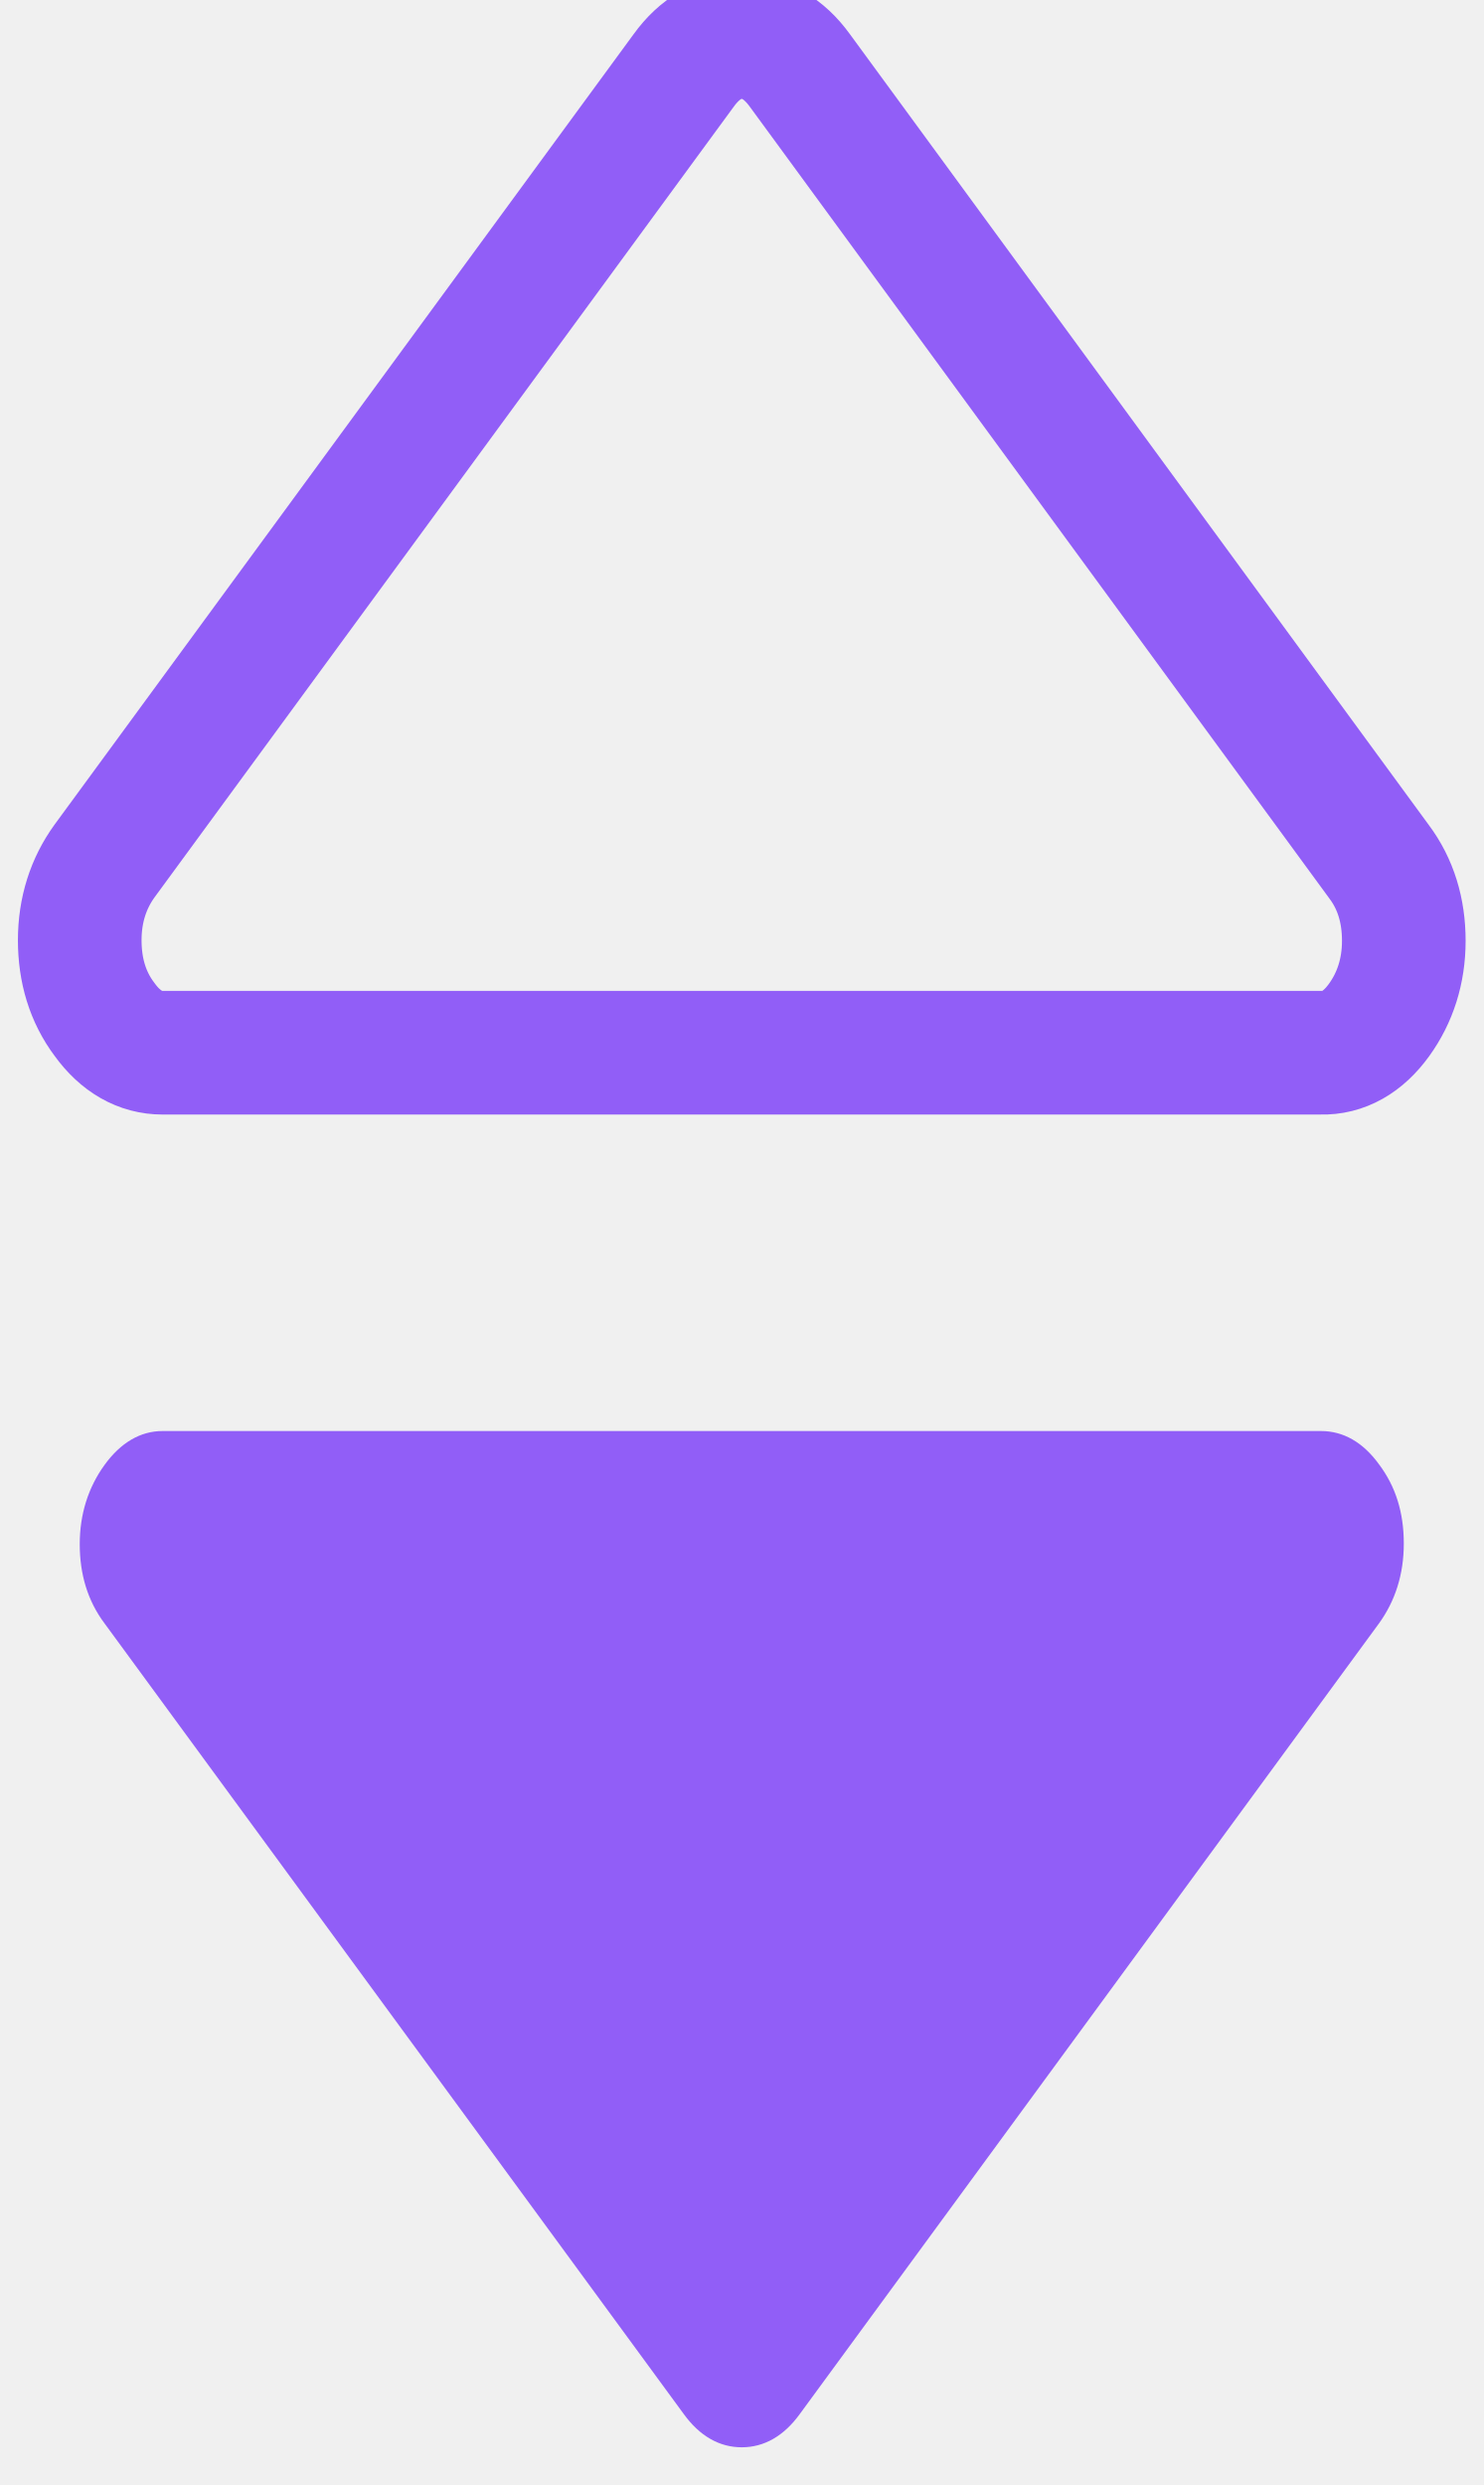
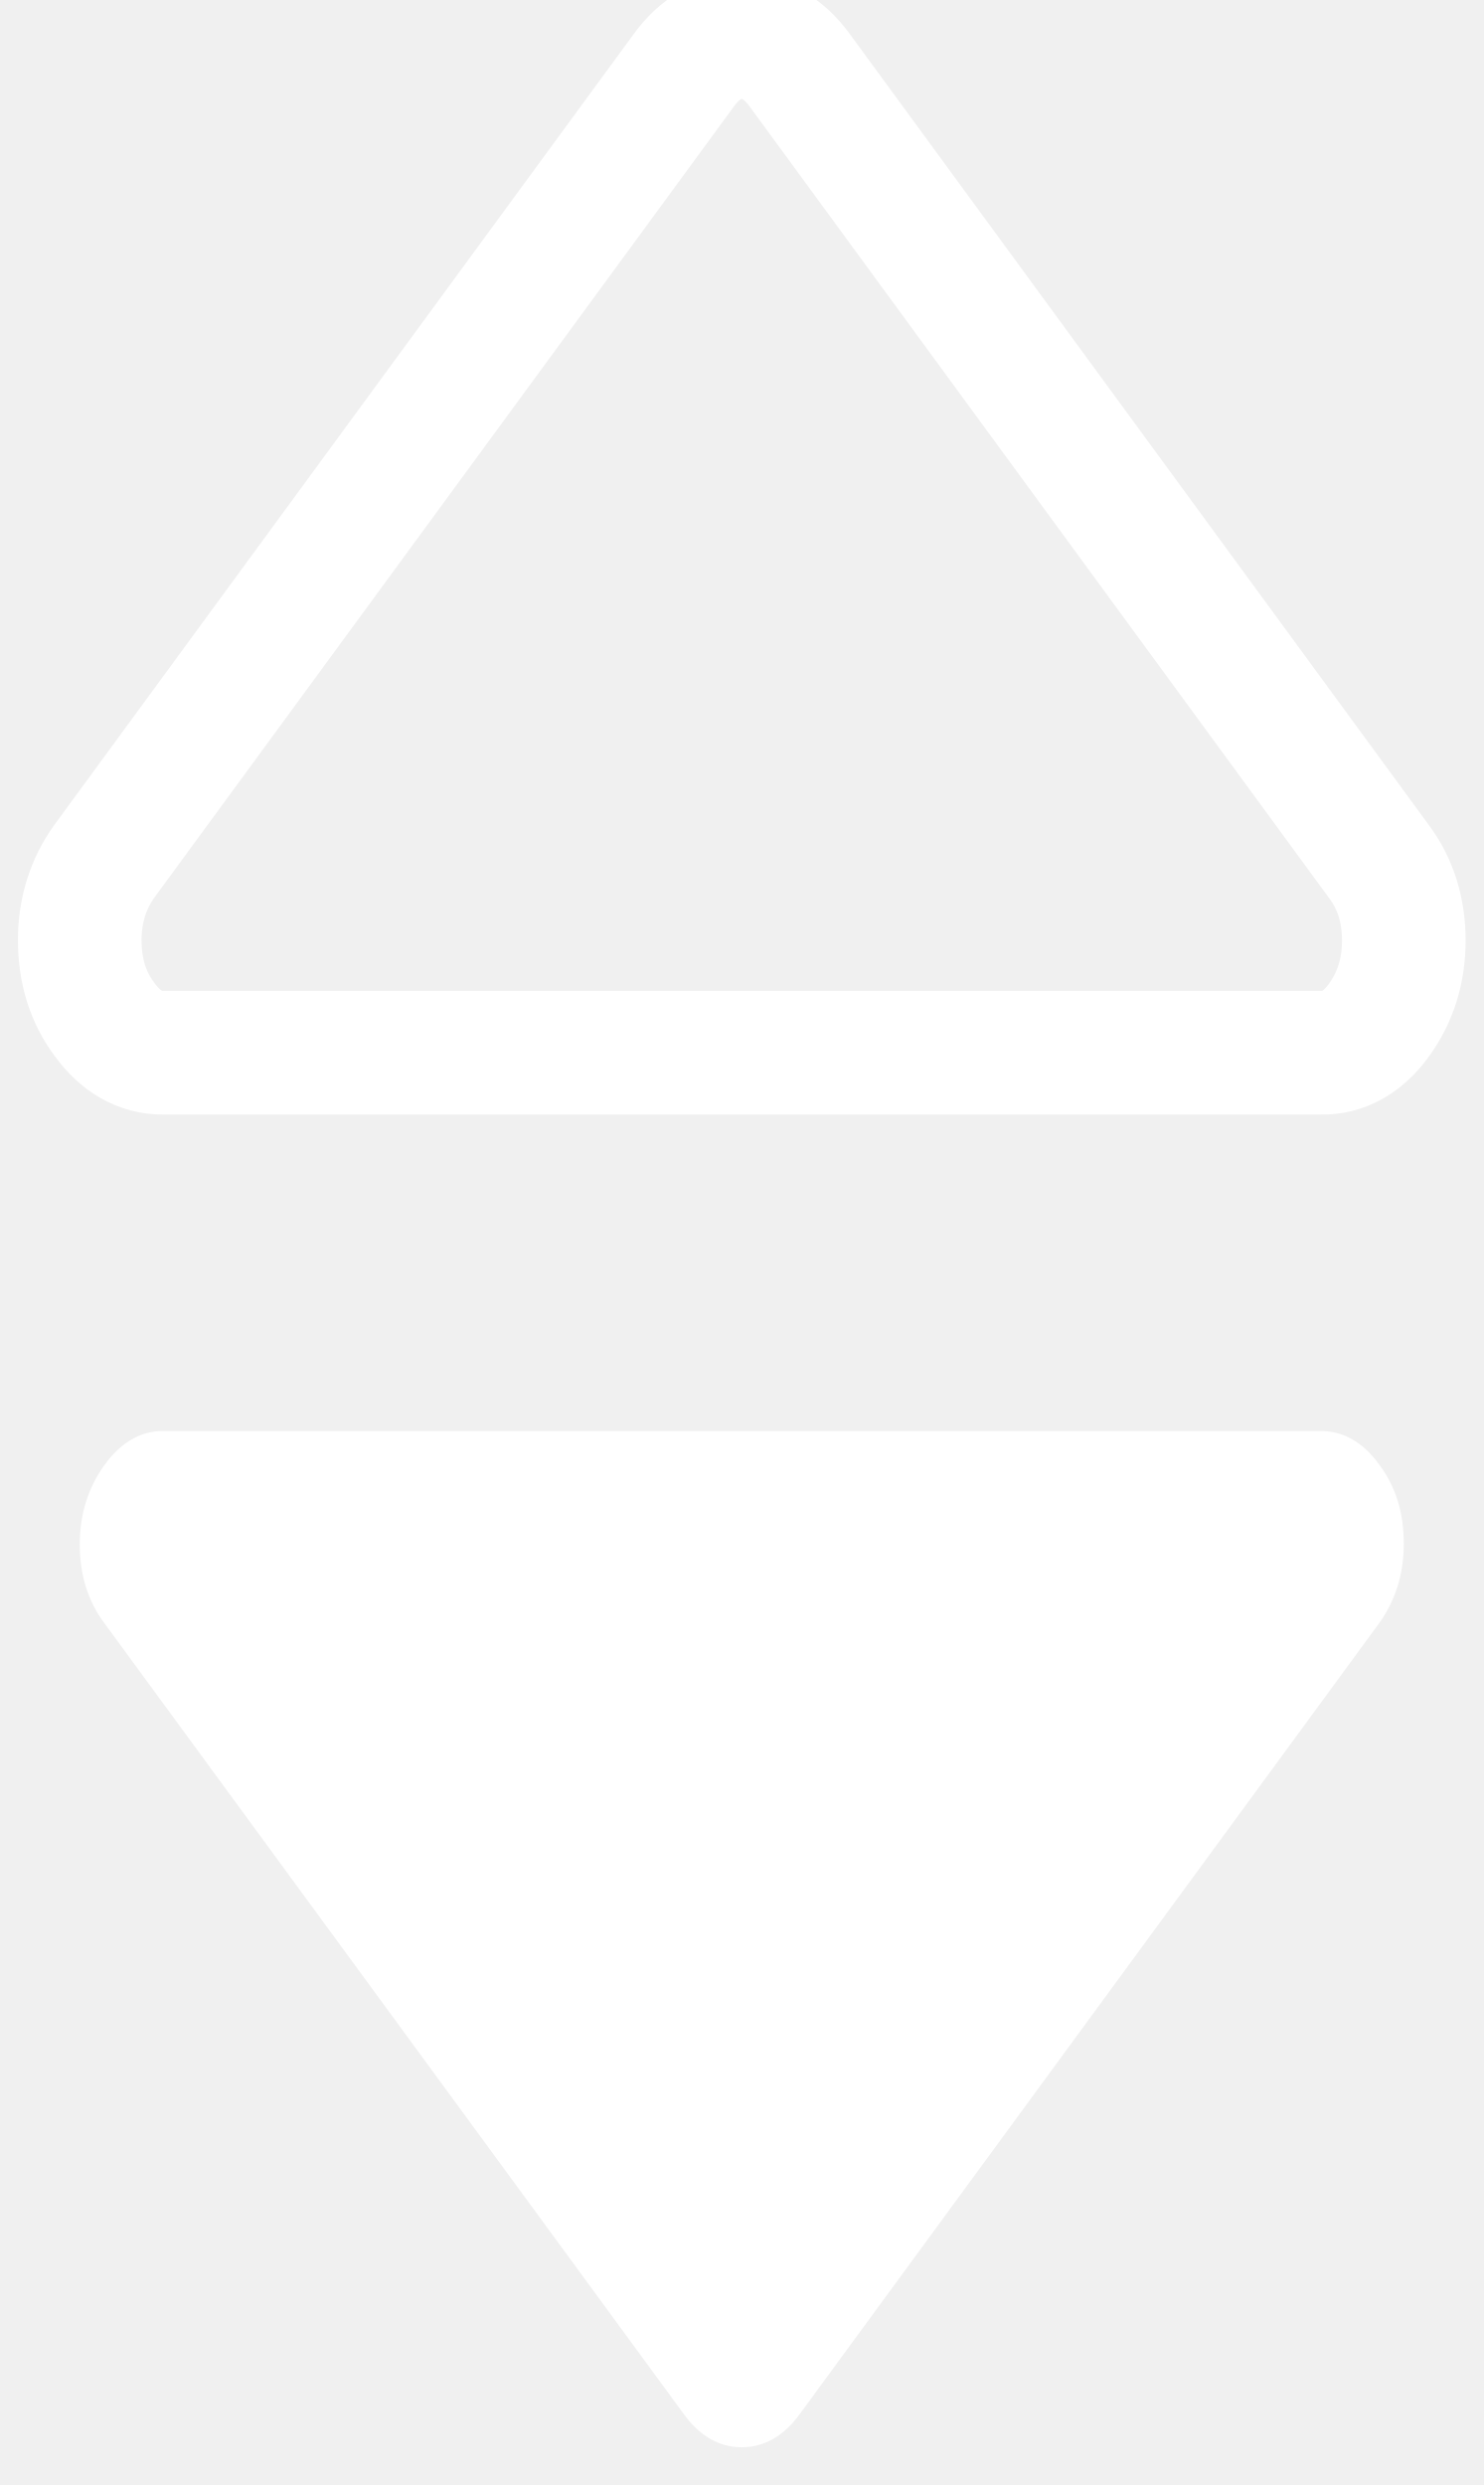
<svg xmlns="http://www.w3.org/2000/svg" version="1.1" id="Capa_1" x="0px" y="0px" viewBox="0 0 240 402" style="enable-background:new 0 0 240 402;" xml:space="preserve">
  <style type="text/css">
- 	.st0{fill:#915ef7;}
- 	.st1{fill:none;stroke:#915ef7;stroke-width:20;stroke-miterlimit:10;}
+ 	.st0{fill:#fff;}
+ 	.st1{fill:none;stroke:#fff;stroke-width:20;stroke-miterlimit:10;}
</style>
  <path class="st0" d="M16.9,237c-2.6,3.6-4,7.9-4,12.8c0,4.9,1.3,9.2,4,12.8l93.7,127.9c2.6,3.6,5.8,5.4,9.4,5.4  c3.6,0,6.8-1.8,9.4-5.4l93.7-127.9c2.6-3.6,4-7.9,4-12.9s-1.3-9.2-4-12.8c-2.6-3.6-5.8-5.4-9.4-5.4H26.3  C22.7,231.5,19.5,233.4,16.9,237z" />
  <path class="st1" d="M223.1,165c2.6-3.6,4-7.9,4-12.8c0-4.9-1.3-9.2-4-12.8L129.4,11.4C126.8,7.8,123.6,6,120,6  c-3.6,0-6.8,1.8-9.4,5.4L16.9,139.3c-2.6,3.6-4,7.9-4,12.8c0,4.9,1.3,9.2,4,12.8c2.6,3.6,5.8,5.4,9.4,5.4h187.4  C217.3,170.4,220.5,168.6,223.1,165z" />
</svg>
